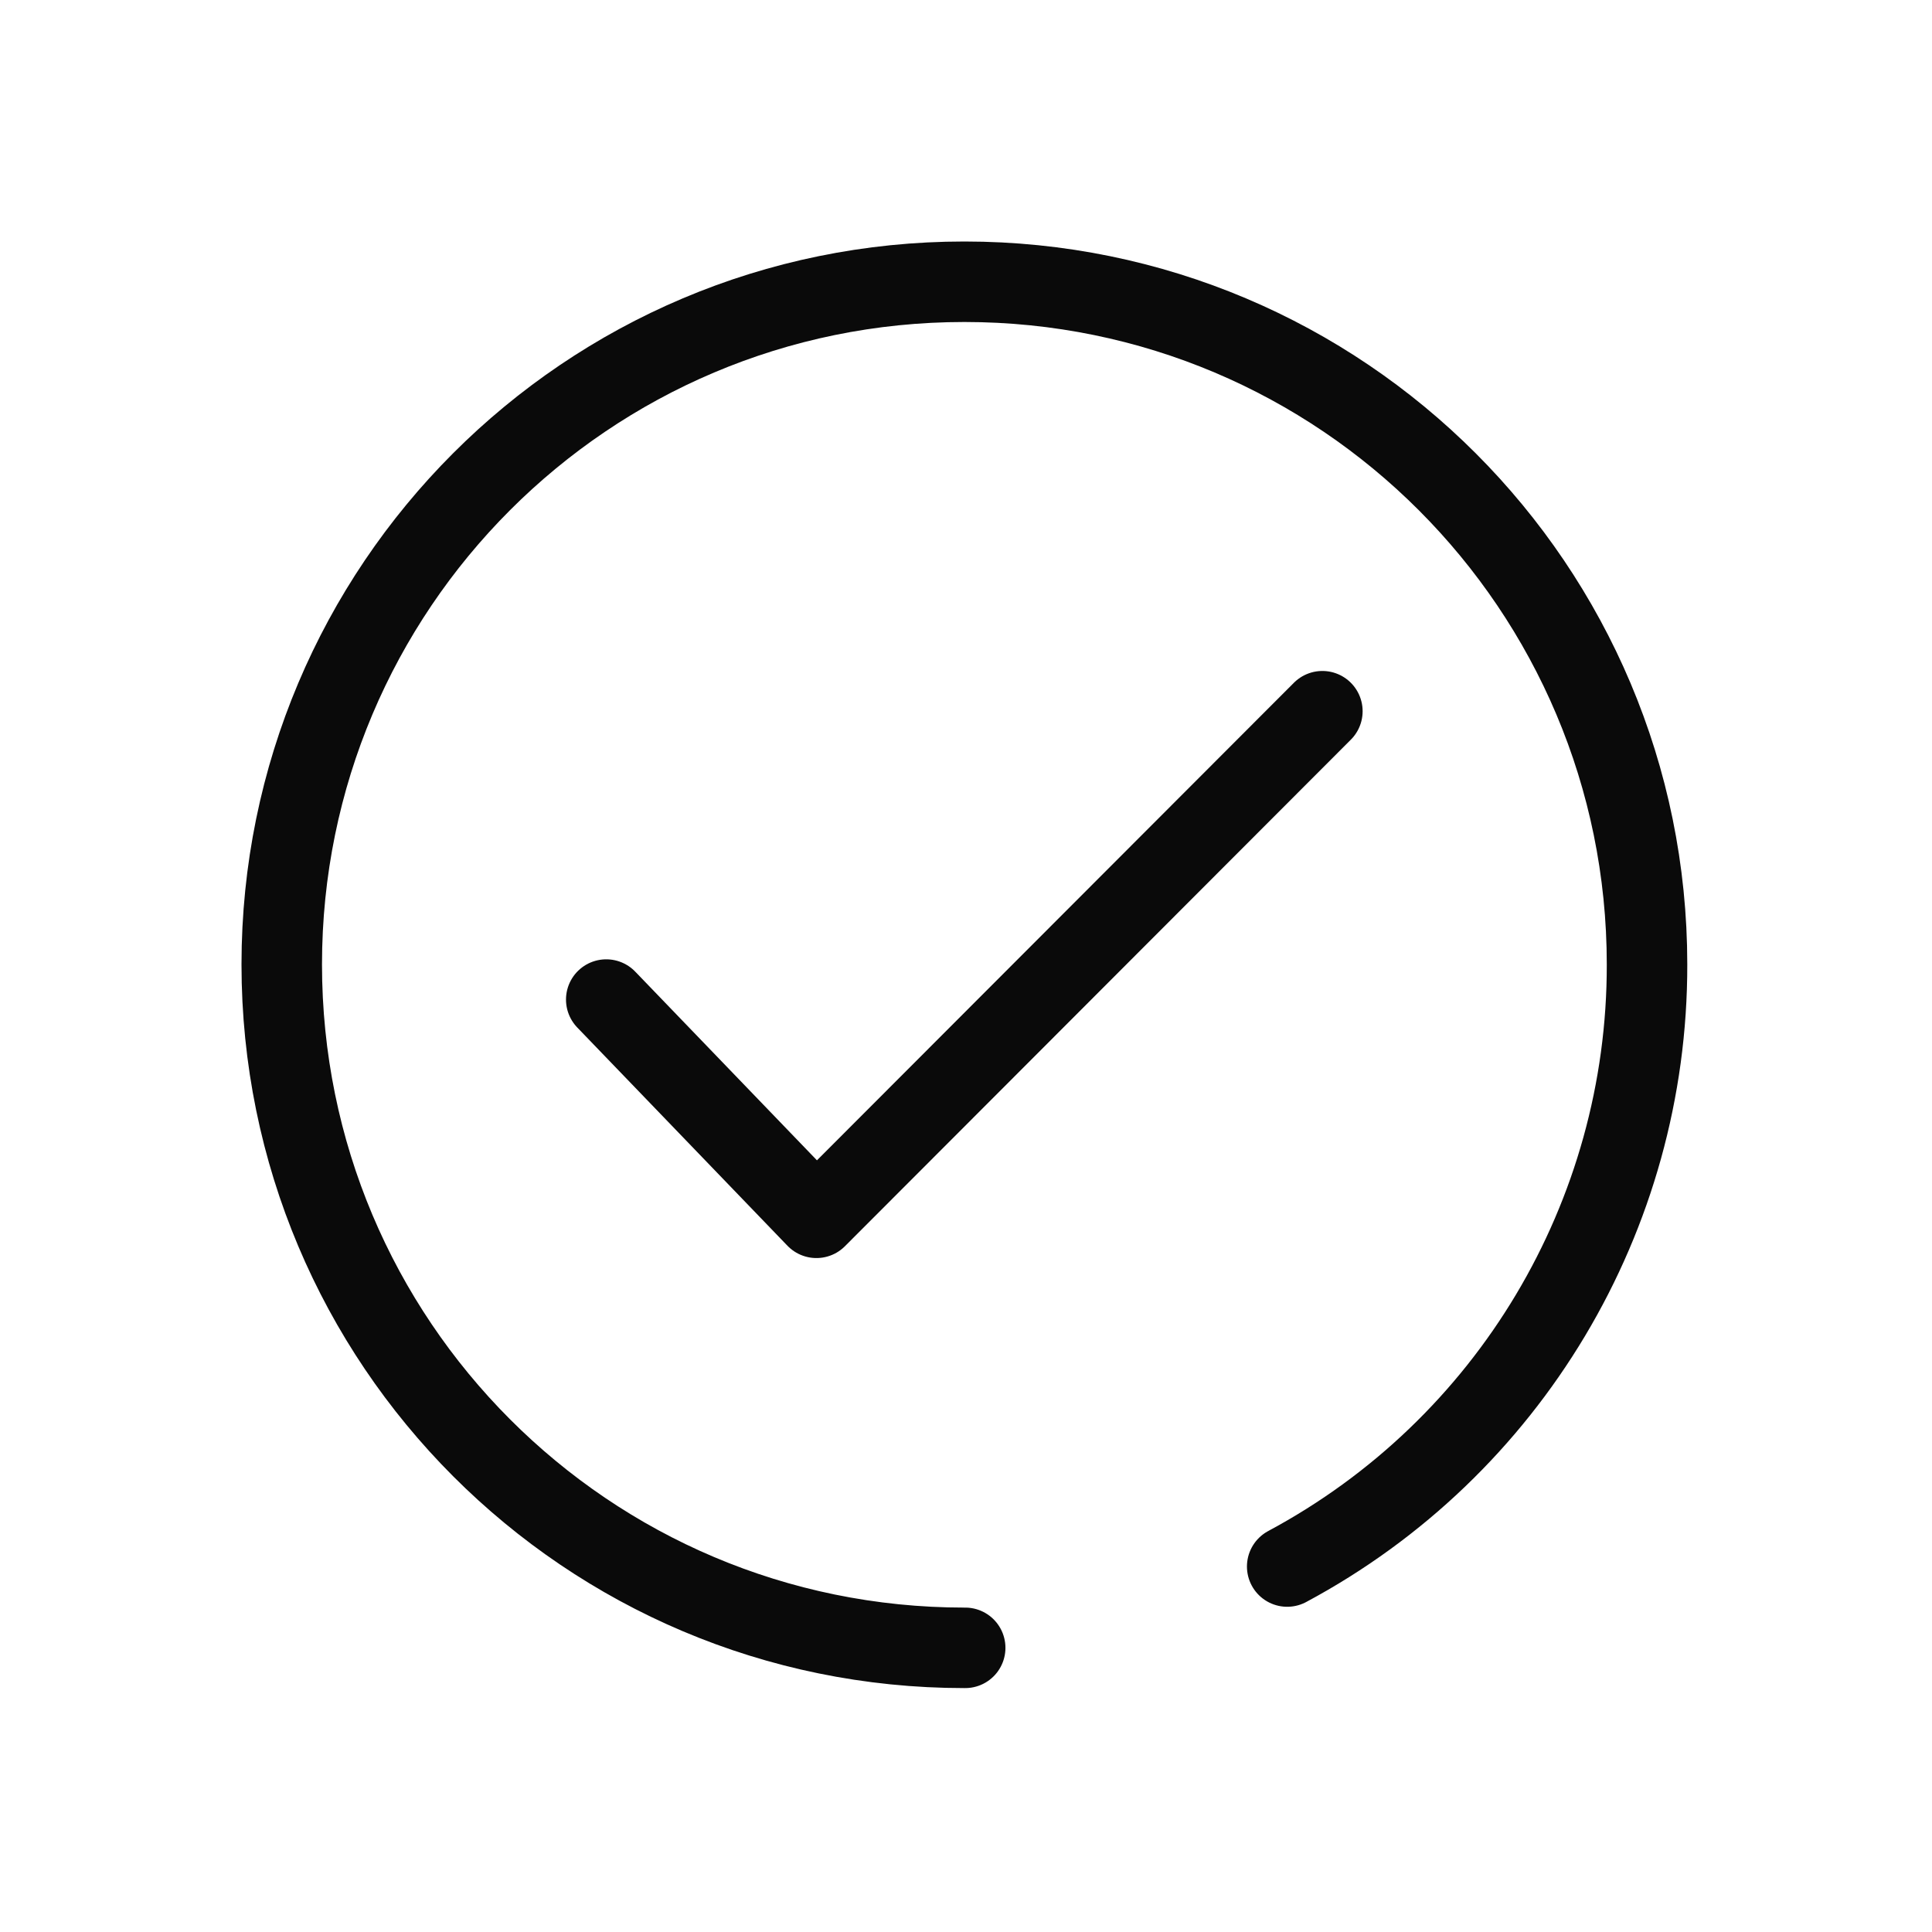
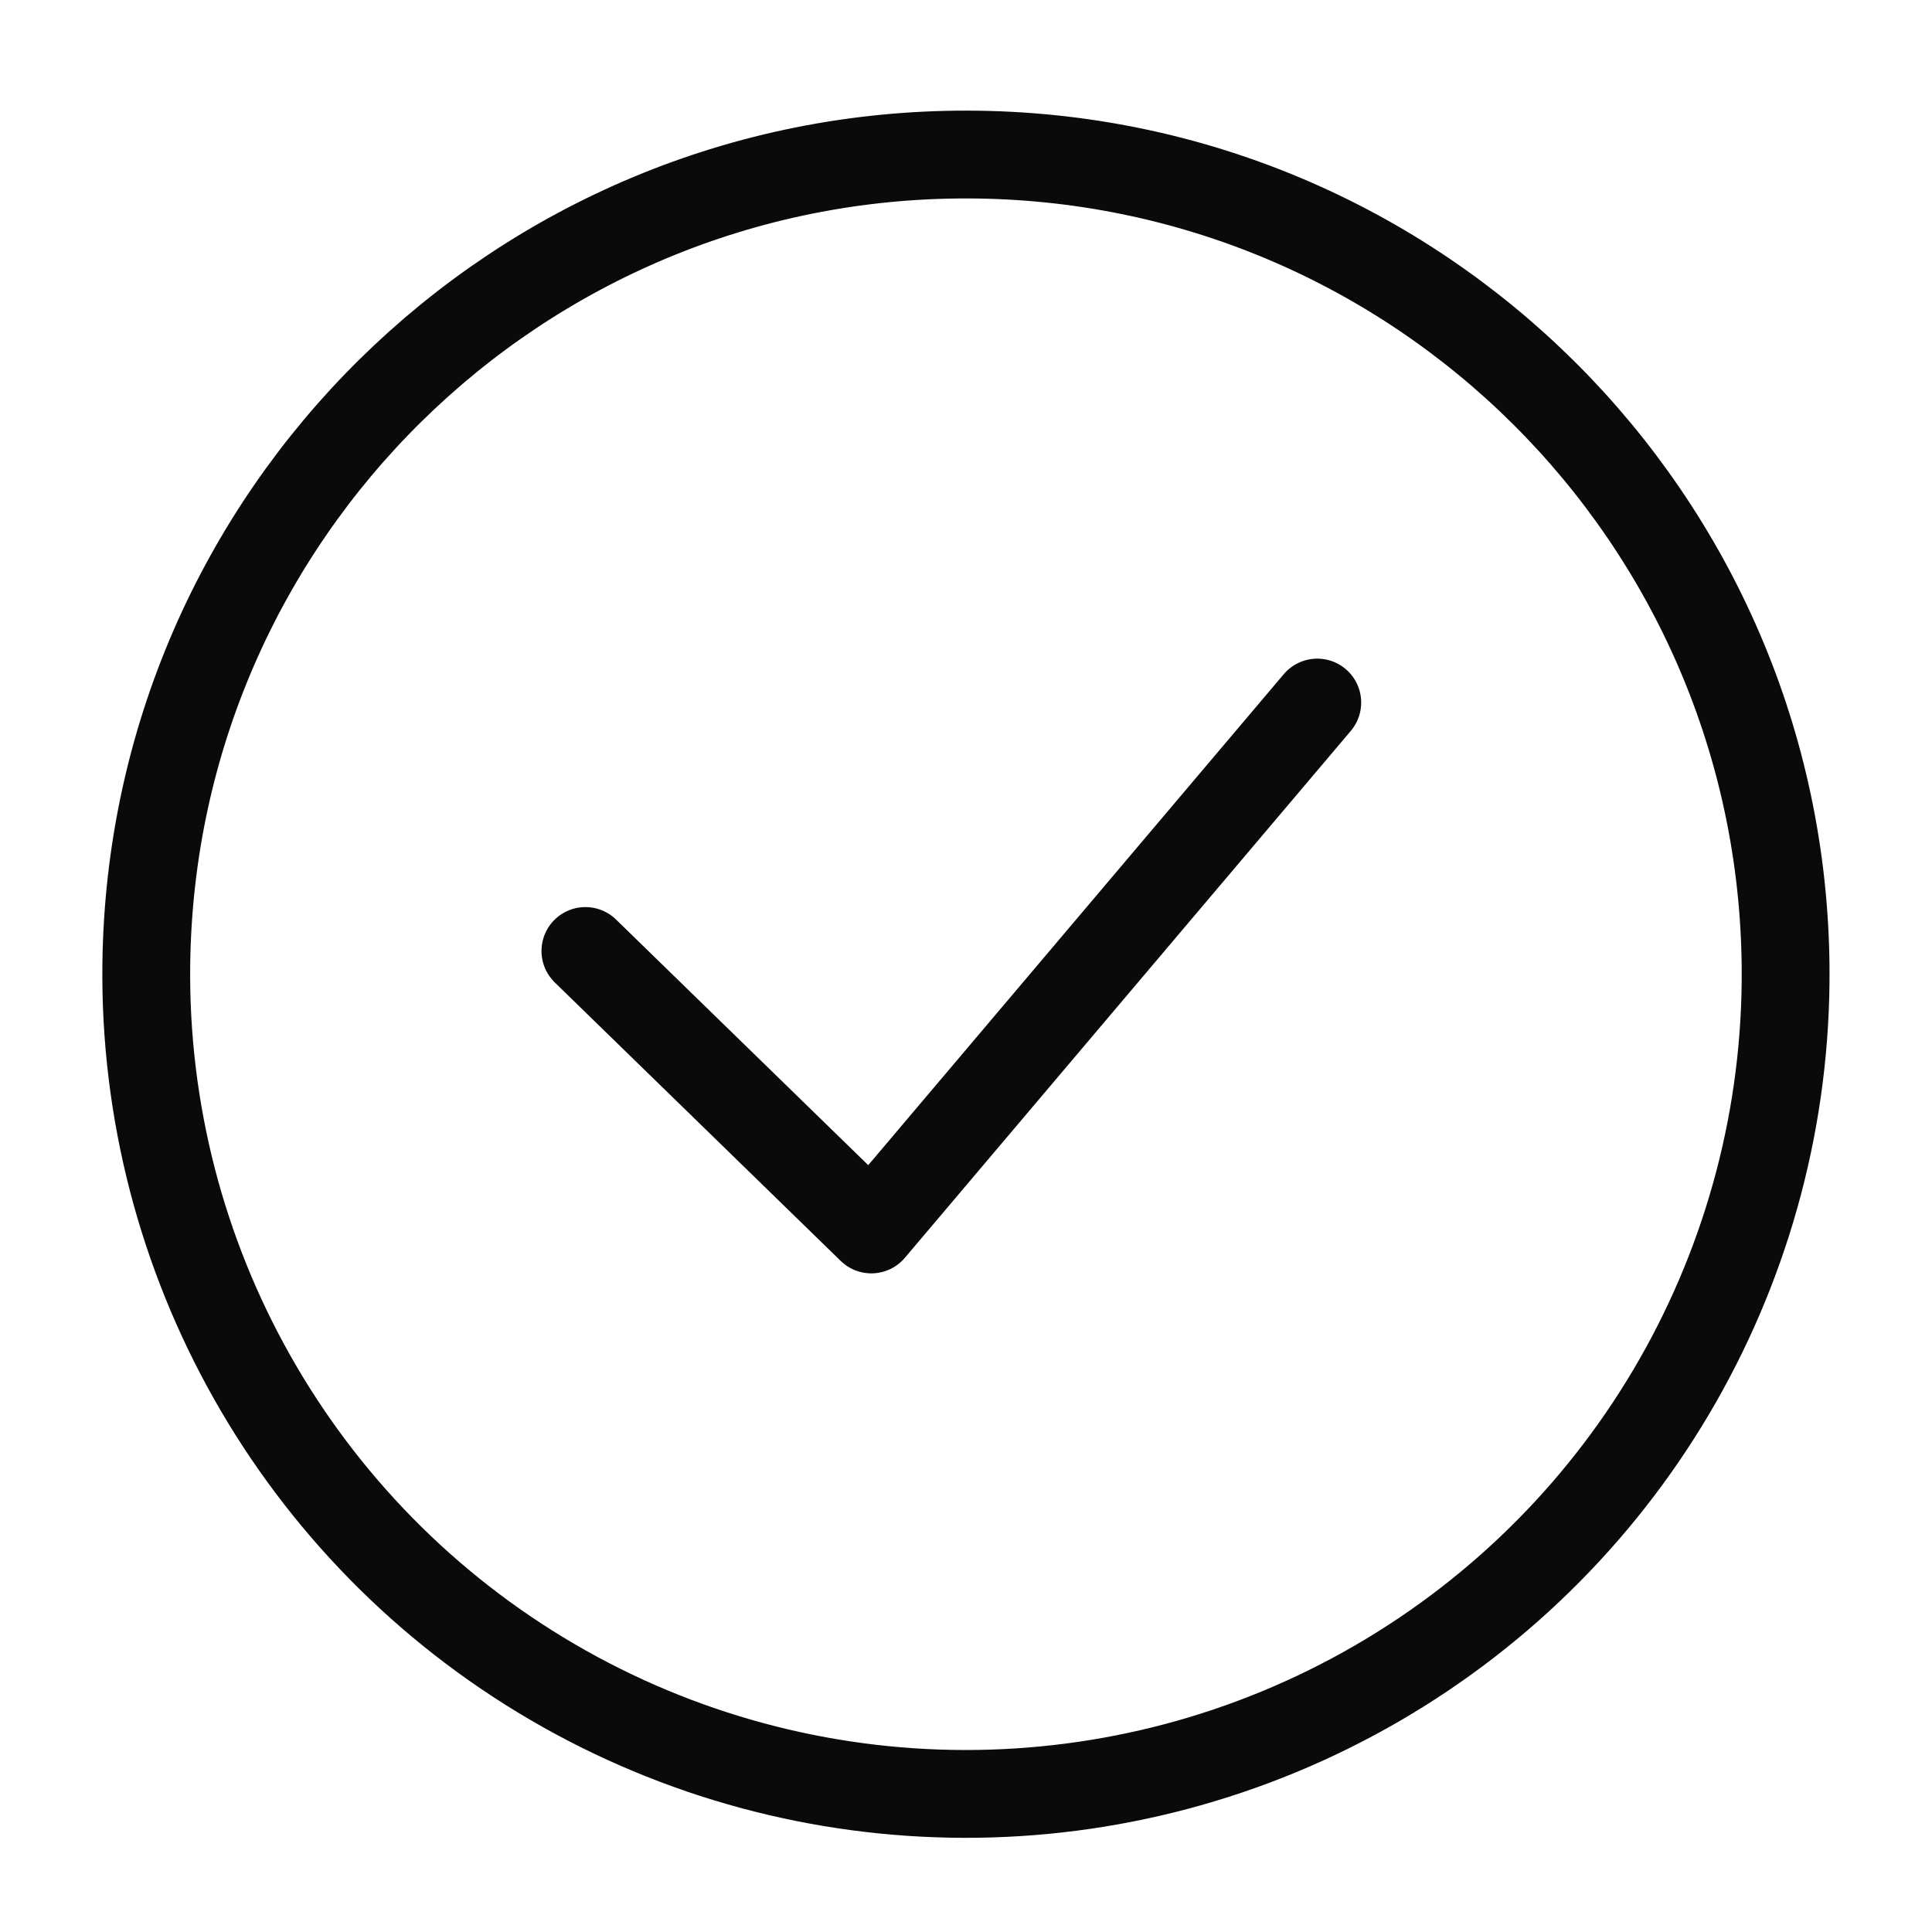
- <svg xmlns="http://www.w3.org/2000/svg" width="24" height="24" viewBox="0 0 24 24" fill="none">
-   <path d="m7.531 12.417 2.611 2.711 6.285-6.293" stroke="#0A0A0A" stroke-linecap="round" stroke-linejoin="round" />
-   <path d="M15.99 19.46a8.469 8.469 0 0 0 4.47-7.48c0-4.68-3.79-8.48-8.48-8.48S3.5 7.3 3.5 11.98c0 4.69 3.79 8.49 8.48 8.49h.01" stroke="#0A0A0A" stroke-linecap="round" stroke-linejoin="round" />
+ <svg xmlns="http://www.w3.org/2000/svg" width="22" height="22" viewBox="0 0 22 22" fill="none">
+   <path clip-rule="evenodd" d="M20.333 11.021a9.334 9.334 0 1 1-18.667-.043 9.334 9.334 0 0 1 18.667.043v0z" stroke="#0A0A0A" stroke-linecap="round" stroke-linejoin="round" />
+   <path d="m15 8-5.078 6-3.256-3.171" stroke="#0A0A0A" stroke-linecap="round" stroke-linejoin="round" />
</svg>
